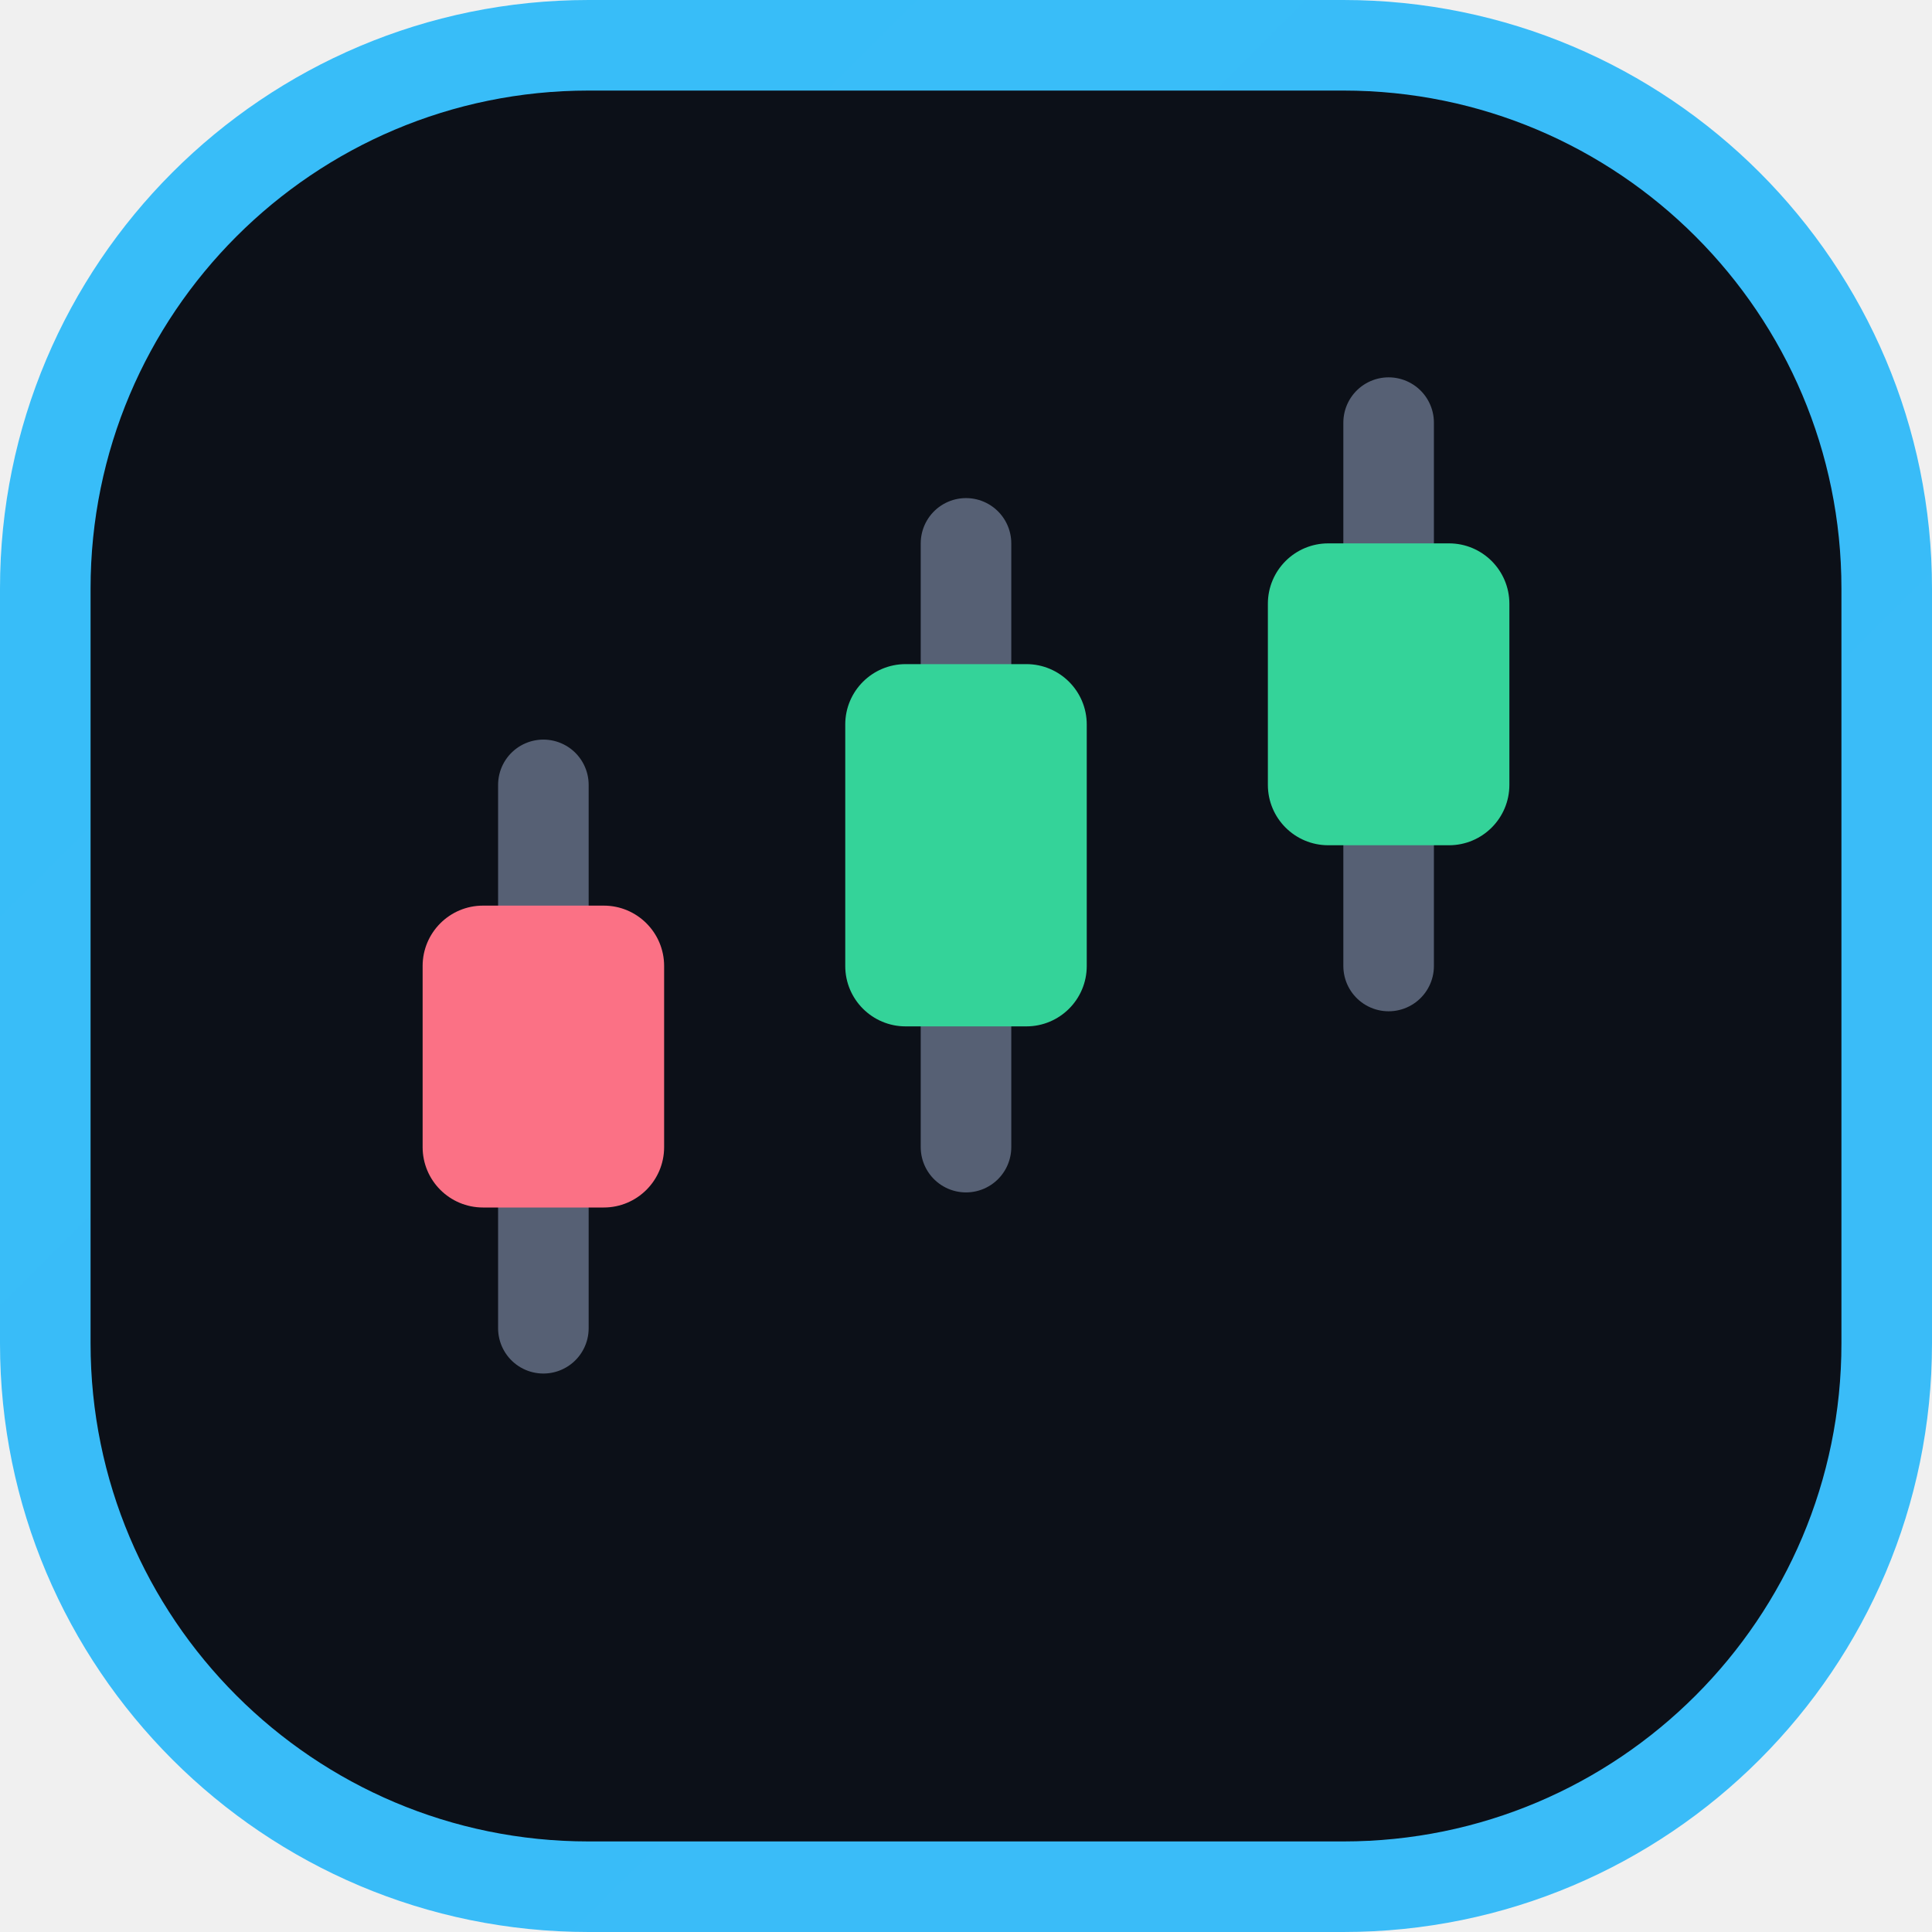
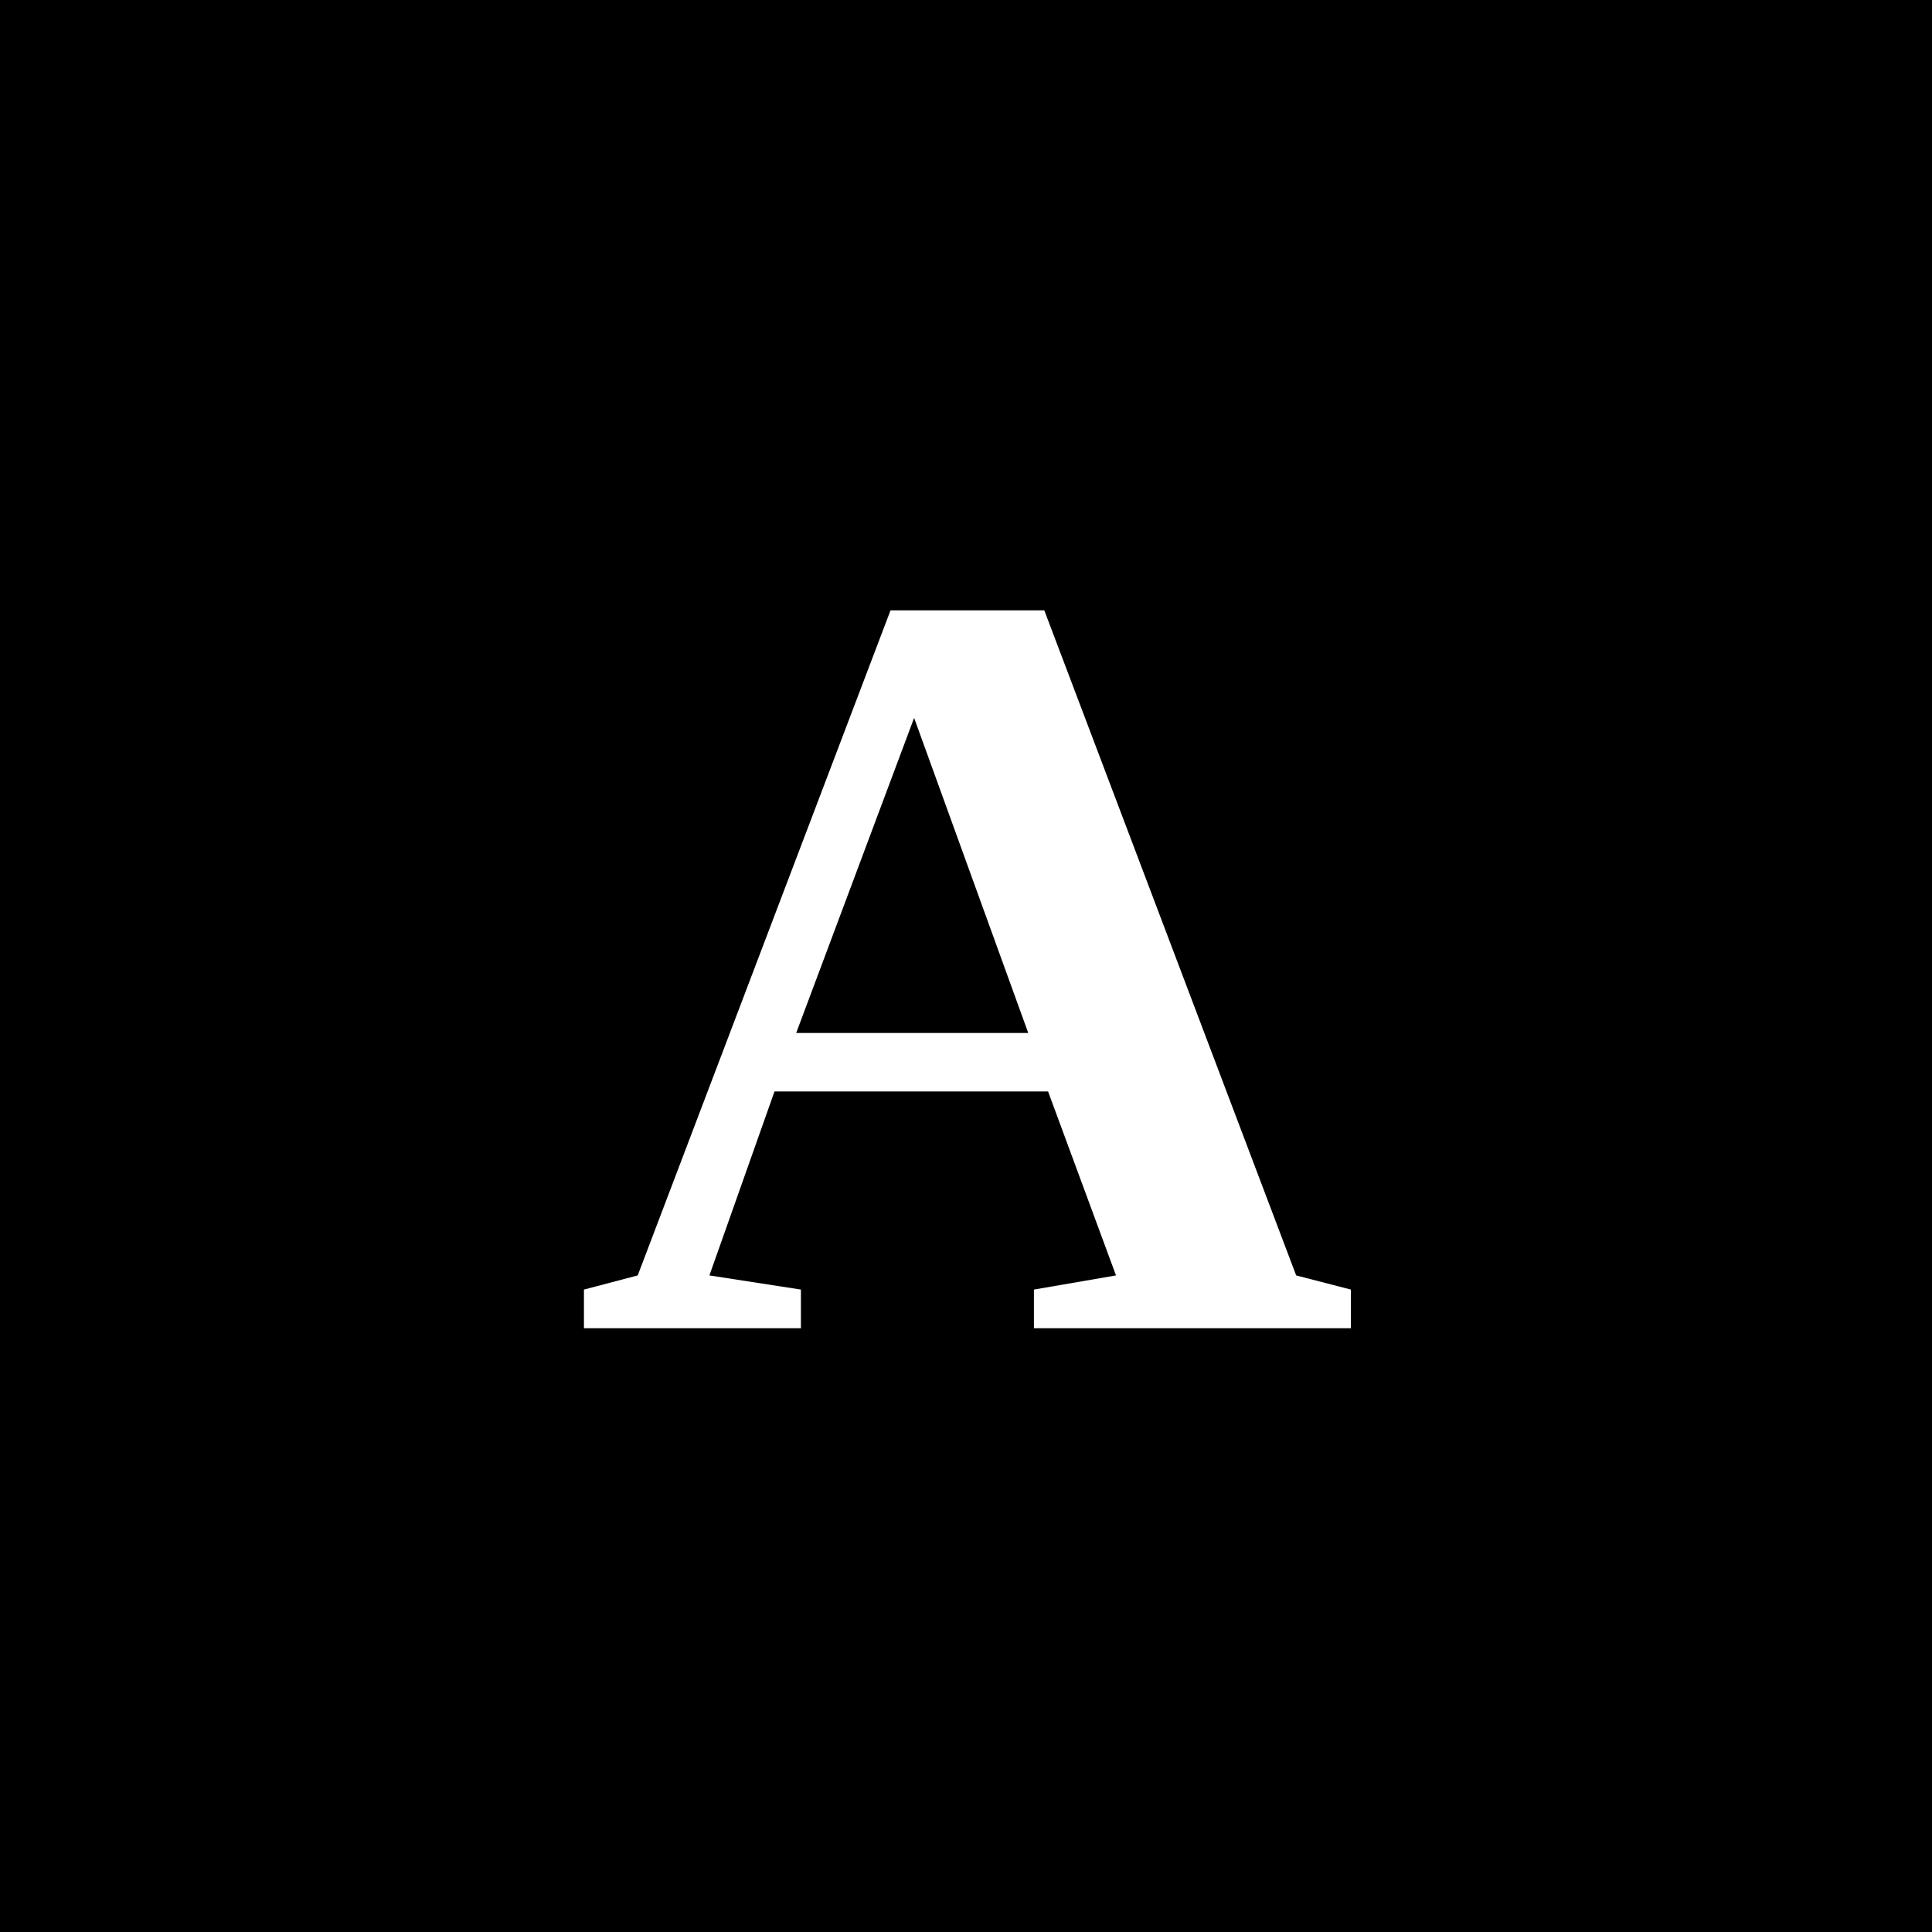
- <svg xmlns="http://www.w3.org/2000/svg" viewBox="0 0 32 32" fill="none">
-   <defs>
-     <linearGradient id="g" x1="0" y1="0" x2="32" y2="32">
-       <stop stop-color="#38bdf8" />
-       <stop offset="1" stop-color="#818cf8" />
-     </linearGradient>
-   </defs>
-   <rect x="0.75" y="0.75" width="30.5" height="30.5" rx="9" stroke="url(#g)" stroke-width="1.5" fill="#0c1018" />
-   <path d="M9 13v9M16 9v10M23 7v9" stroke="#566074" stroke-width="1.5" stroke-linecap="round" />
-   <rect x="7" y="15" width="4" height="5" rx="1" fill="#fb7185" />
-   <rect x="14" y="11" width="4" height="6" rx="1" fill="#34d399" />
-   <rect x="21" y="9" width="4" height="5" rx="1" fill="#34d399" />
+ <svg xmlns="http://www.w3.org/2000/svg" viewBox="0 0 32 32">
+   <rect width="32" height="32" fill="#000" />
+   <text x="16" y="22" text-anchor="middle" fill="#fff" font-family="Georgia, 'Times New Roman', serif" font-size="18" font-weight="700">A</text>
</svg>
